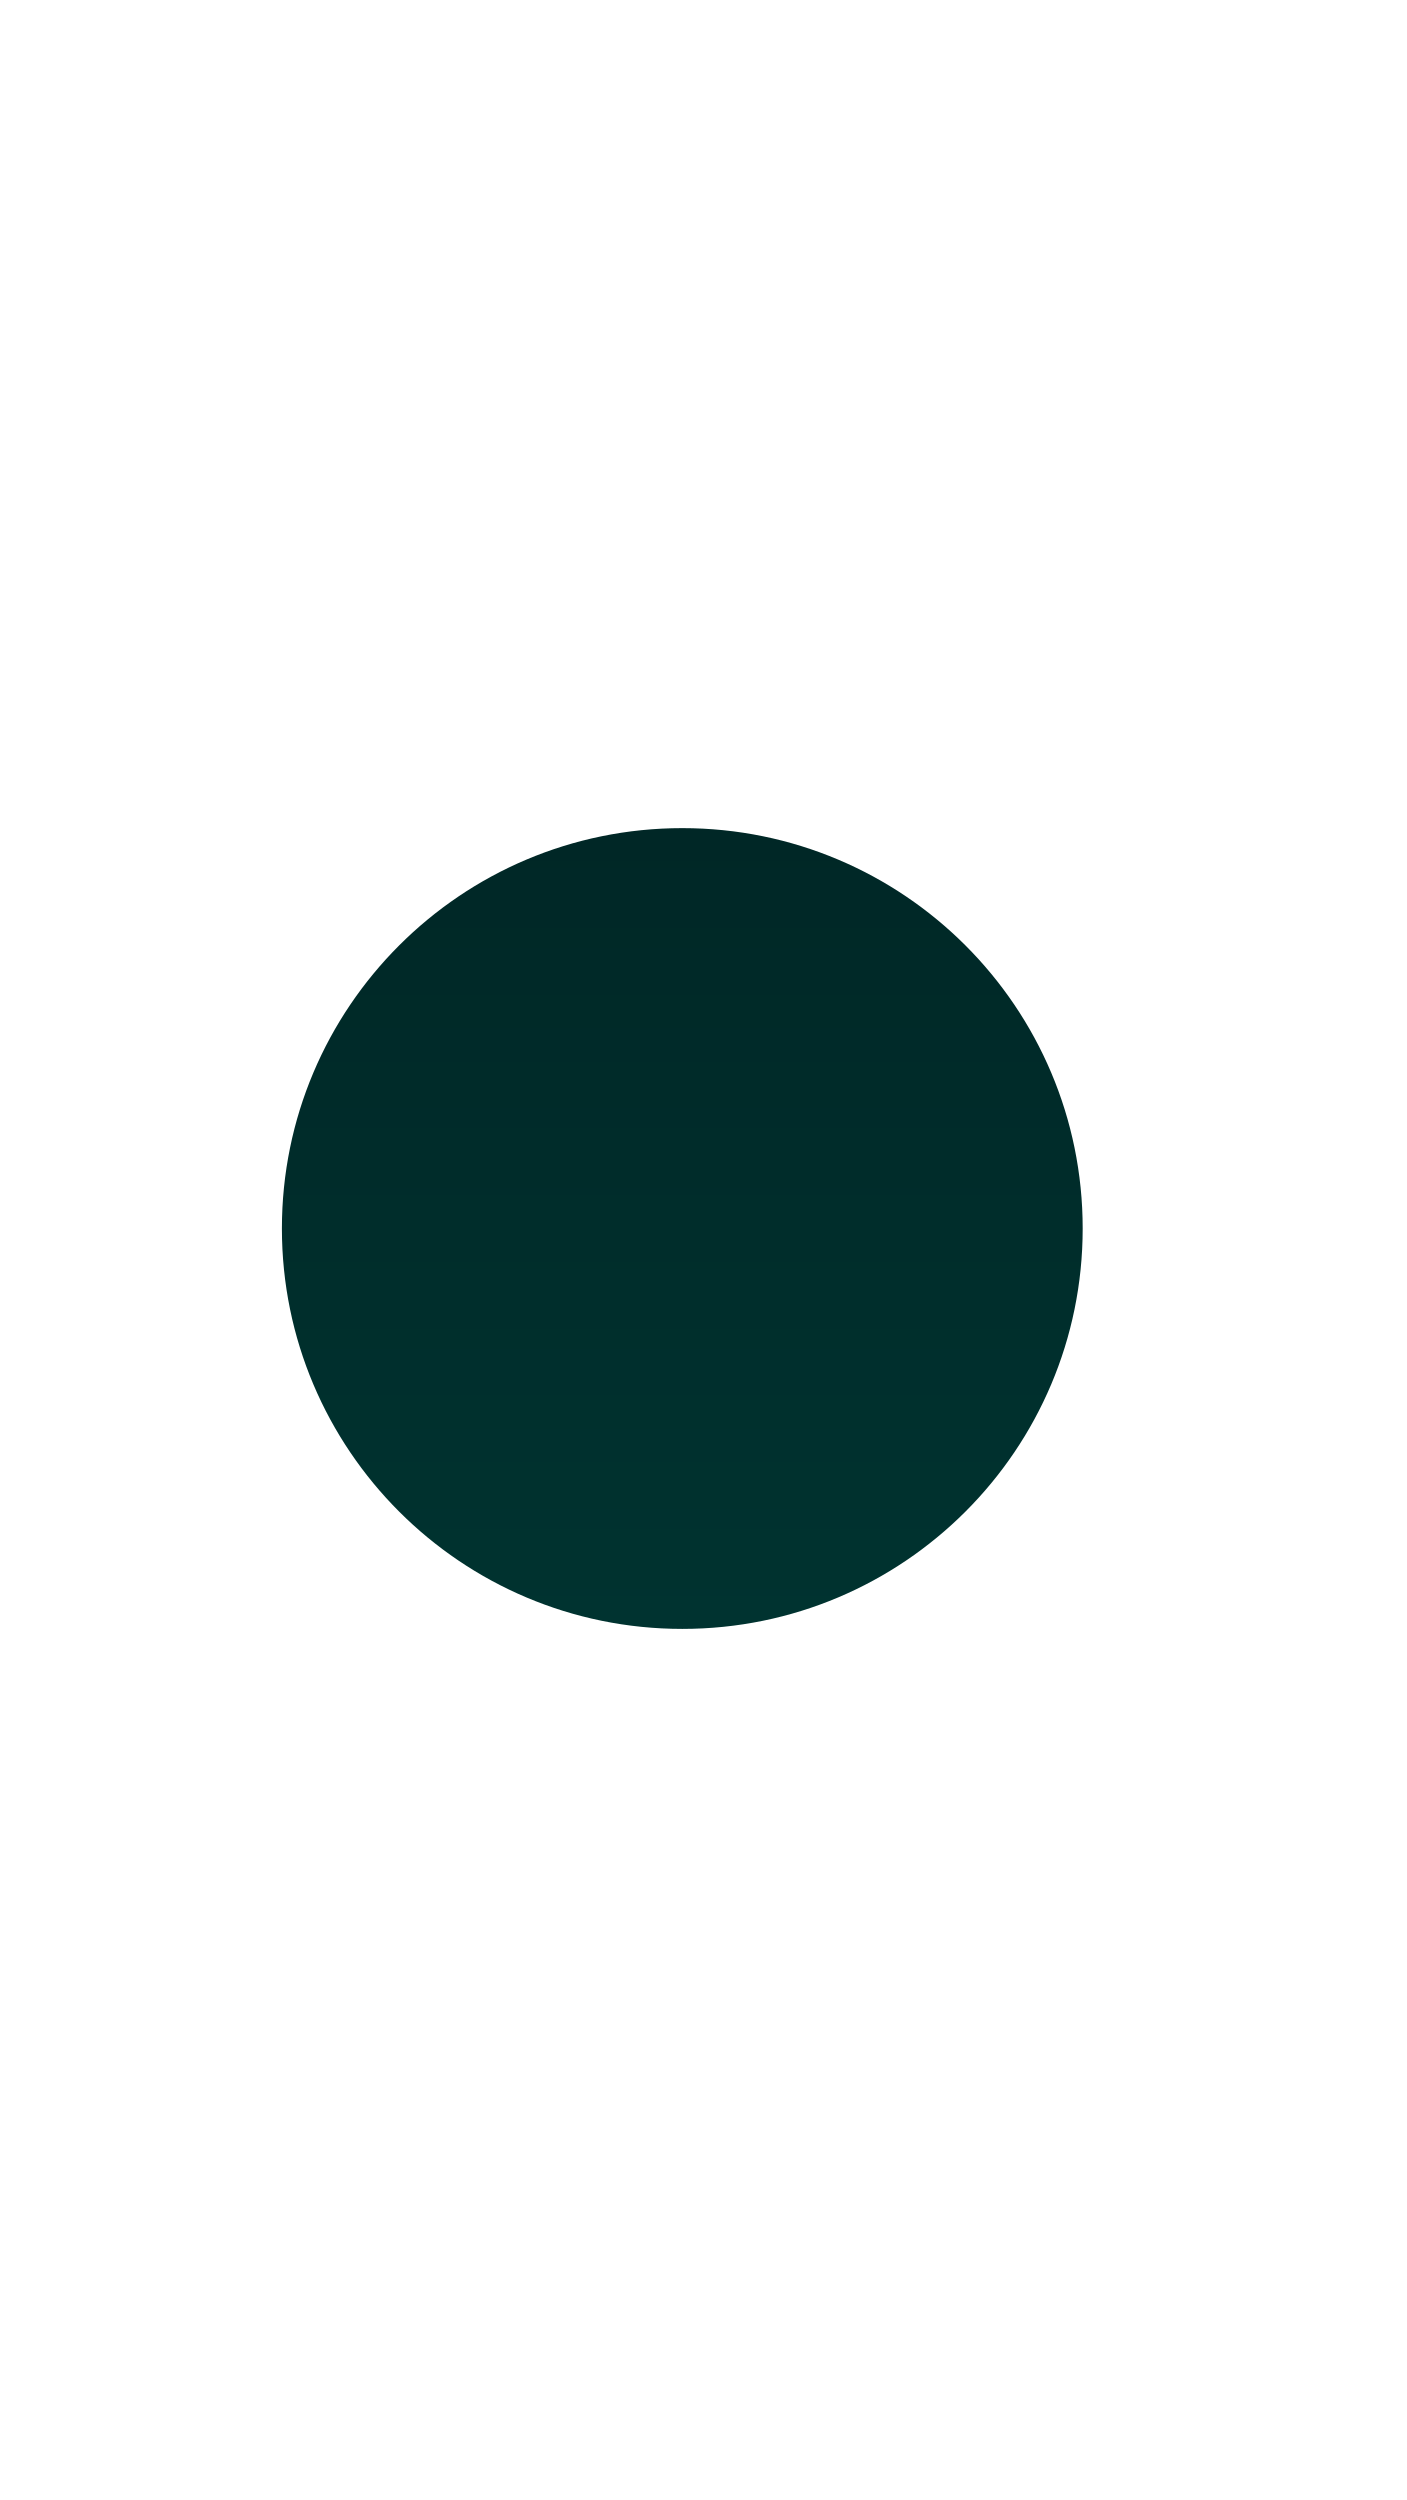
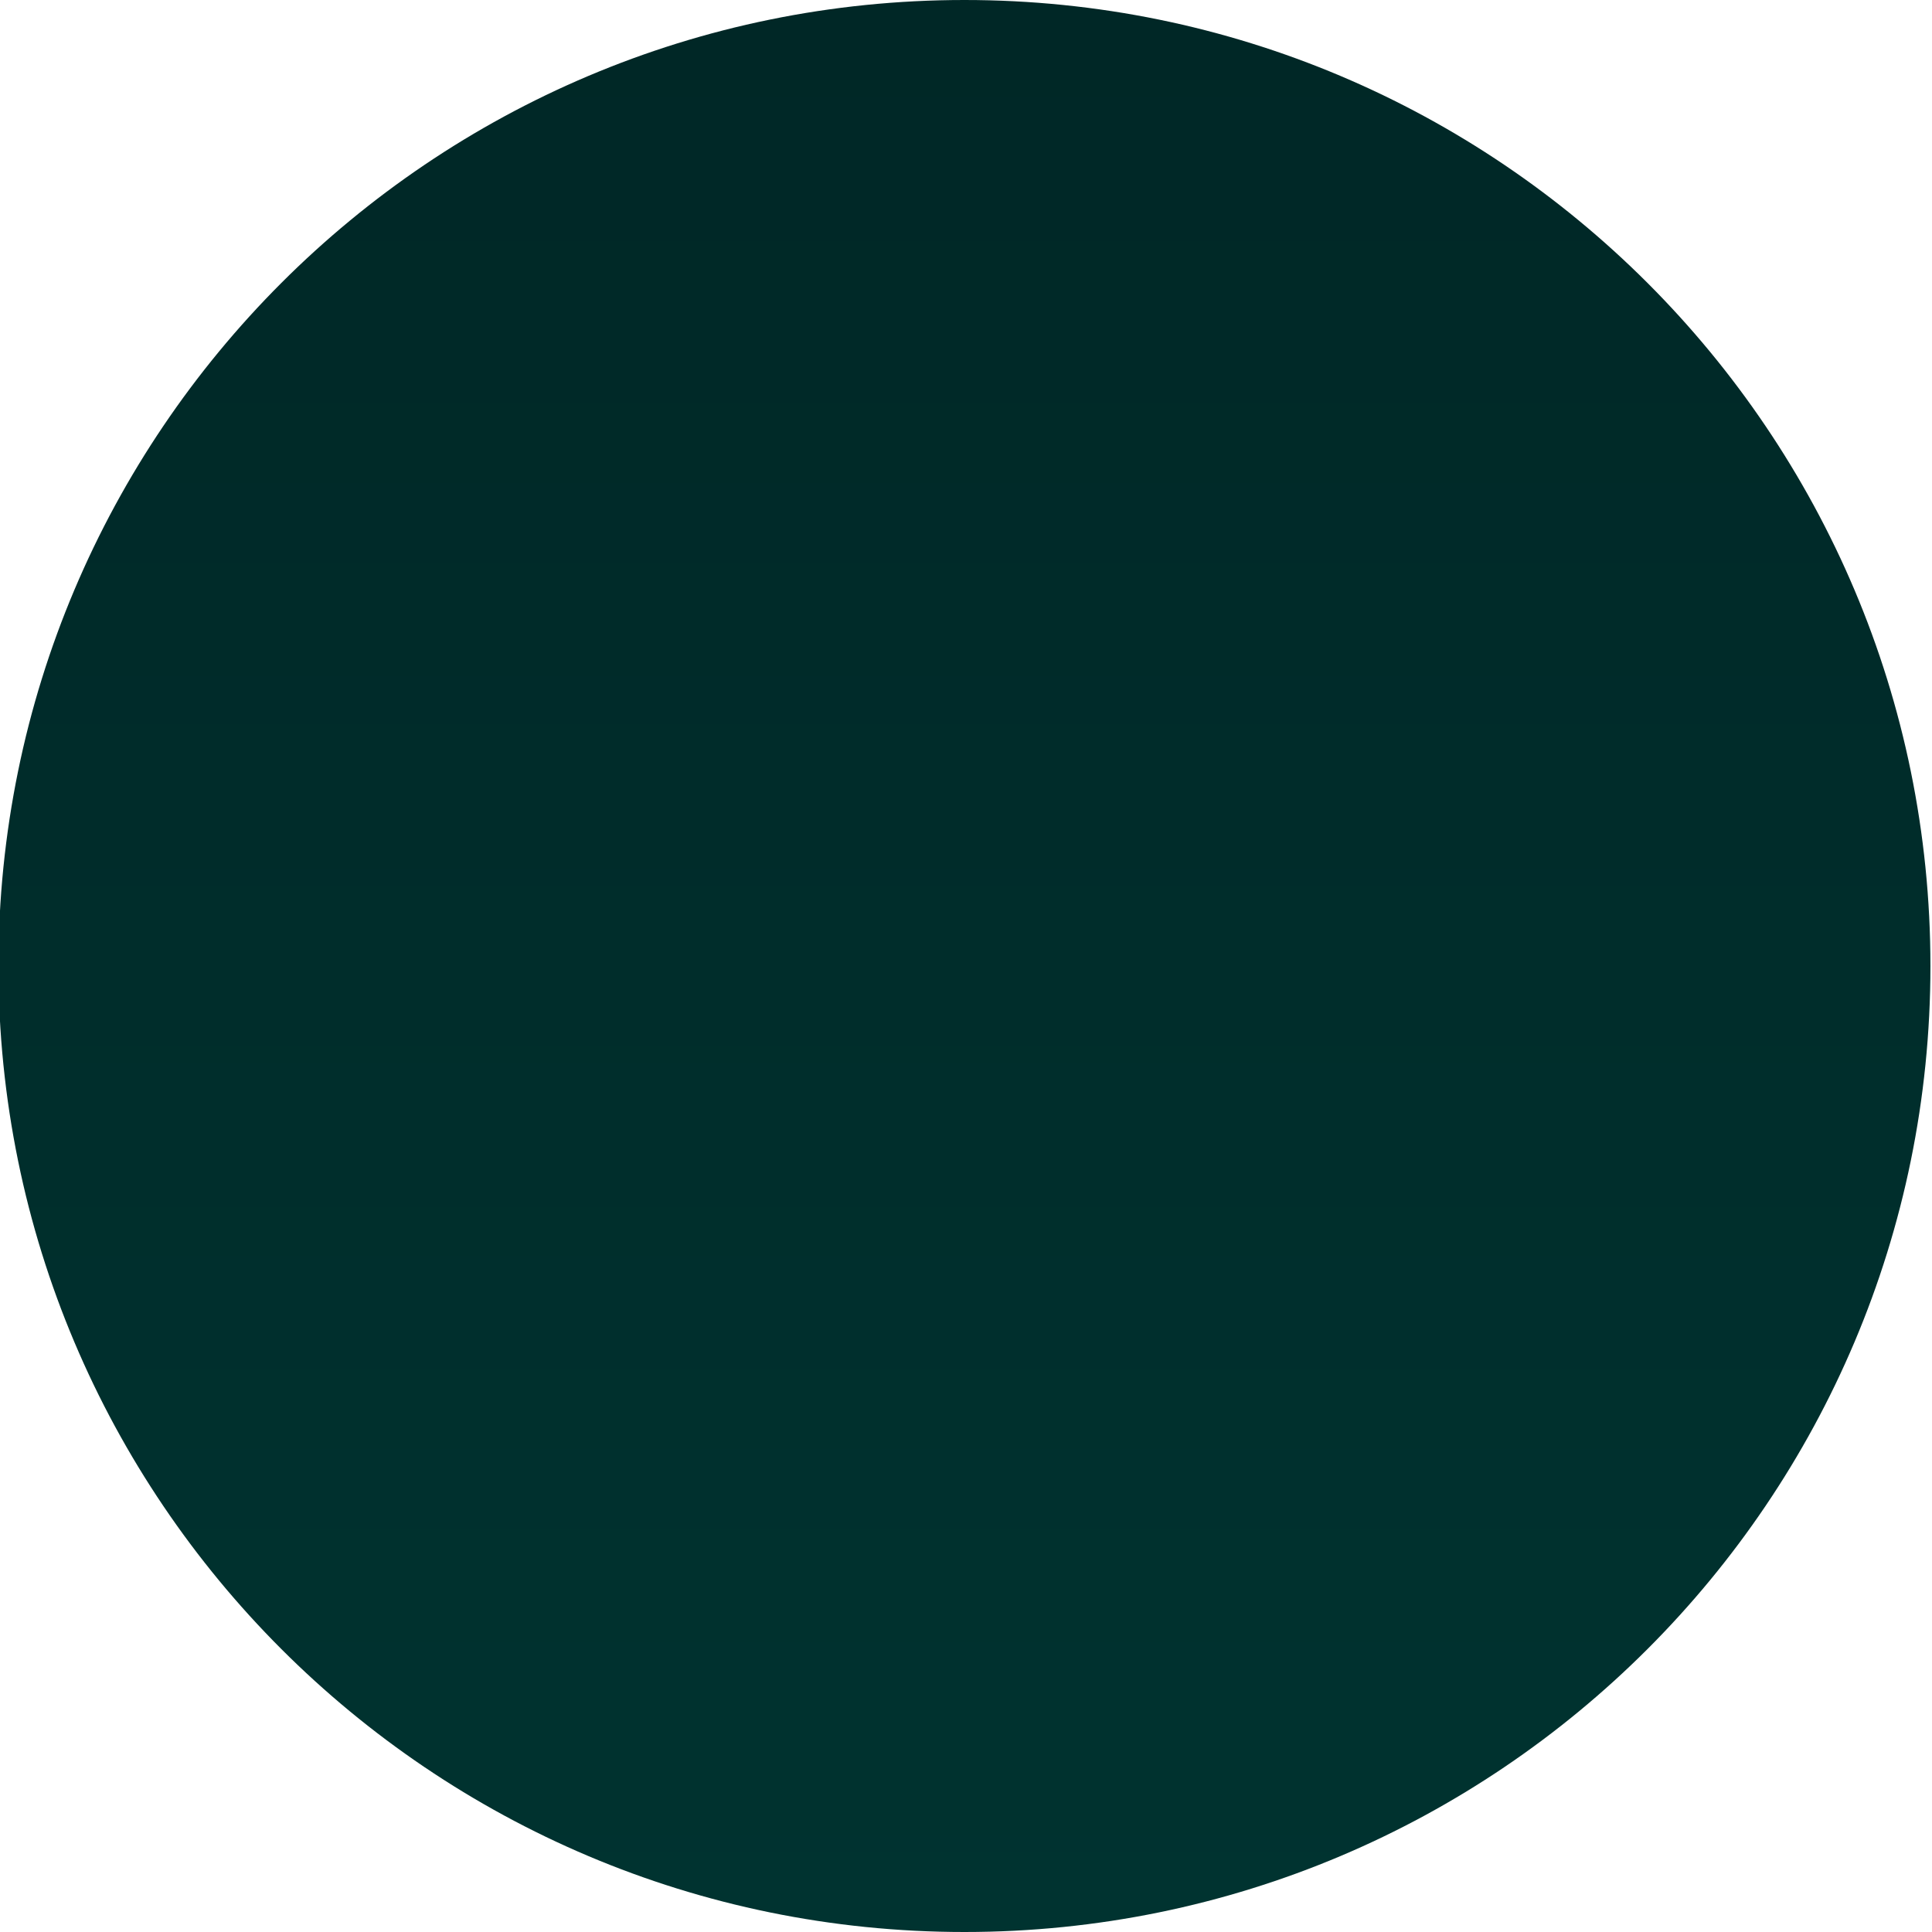
- <svg xmlns="http://www.w3.org/2000/svg" id="earth" viewBox="0 0 1080 1920">
+ <svg xmlns="http://www.w3.org/2000/svg" id="earth" viewBox="0 0 615 615">
  <defs>
    <style>
      .cls-1 {
        fill: url(#Emerald);
      }
    </style>
-     <linearGradient id="Emerald" x1="524" y1="1251" x2="524" y2="636" gradientUnits="userSpaceOnUse">
+     <linearGradient id="Emerald" x1="307" y1="615" x2="307" gradientUnits="userSpaceOnUse">
      <stop offset="0" stop-color="#003330" />
      <stop offset="1" stop-color="#002726" />
    </linearGradient>
  </defs>
-   <circle class="cls-1" cx="524" cy="943.5" r="307.5" />
+   <circle class="cls-1" cx="307" cy="307.5" r="307.5" />
</svg>
